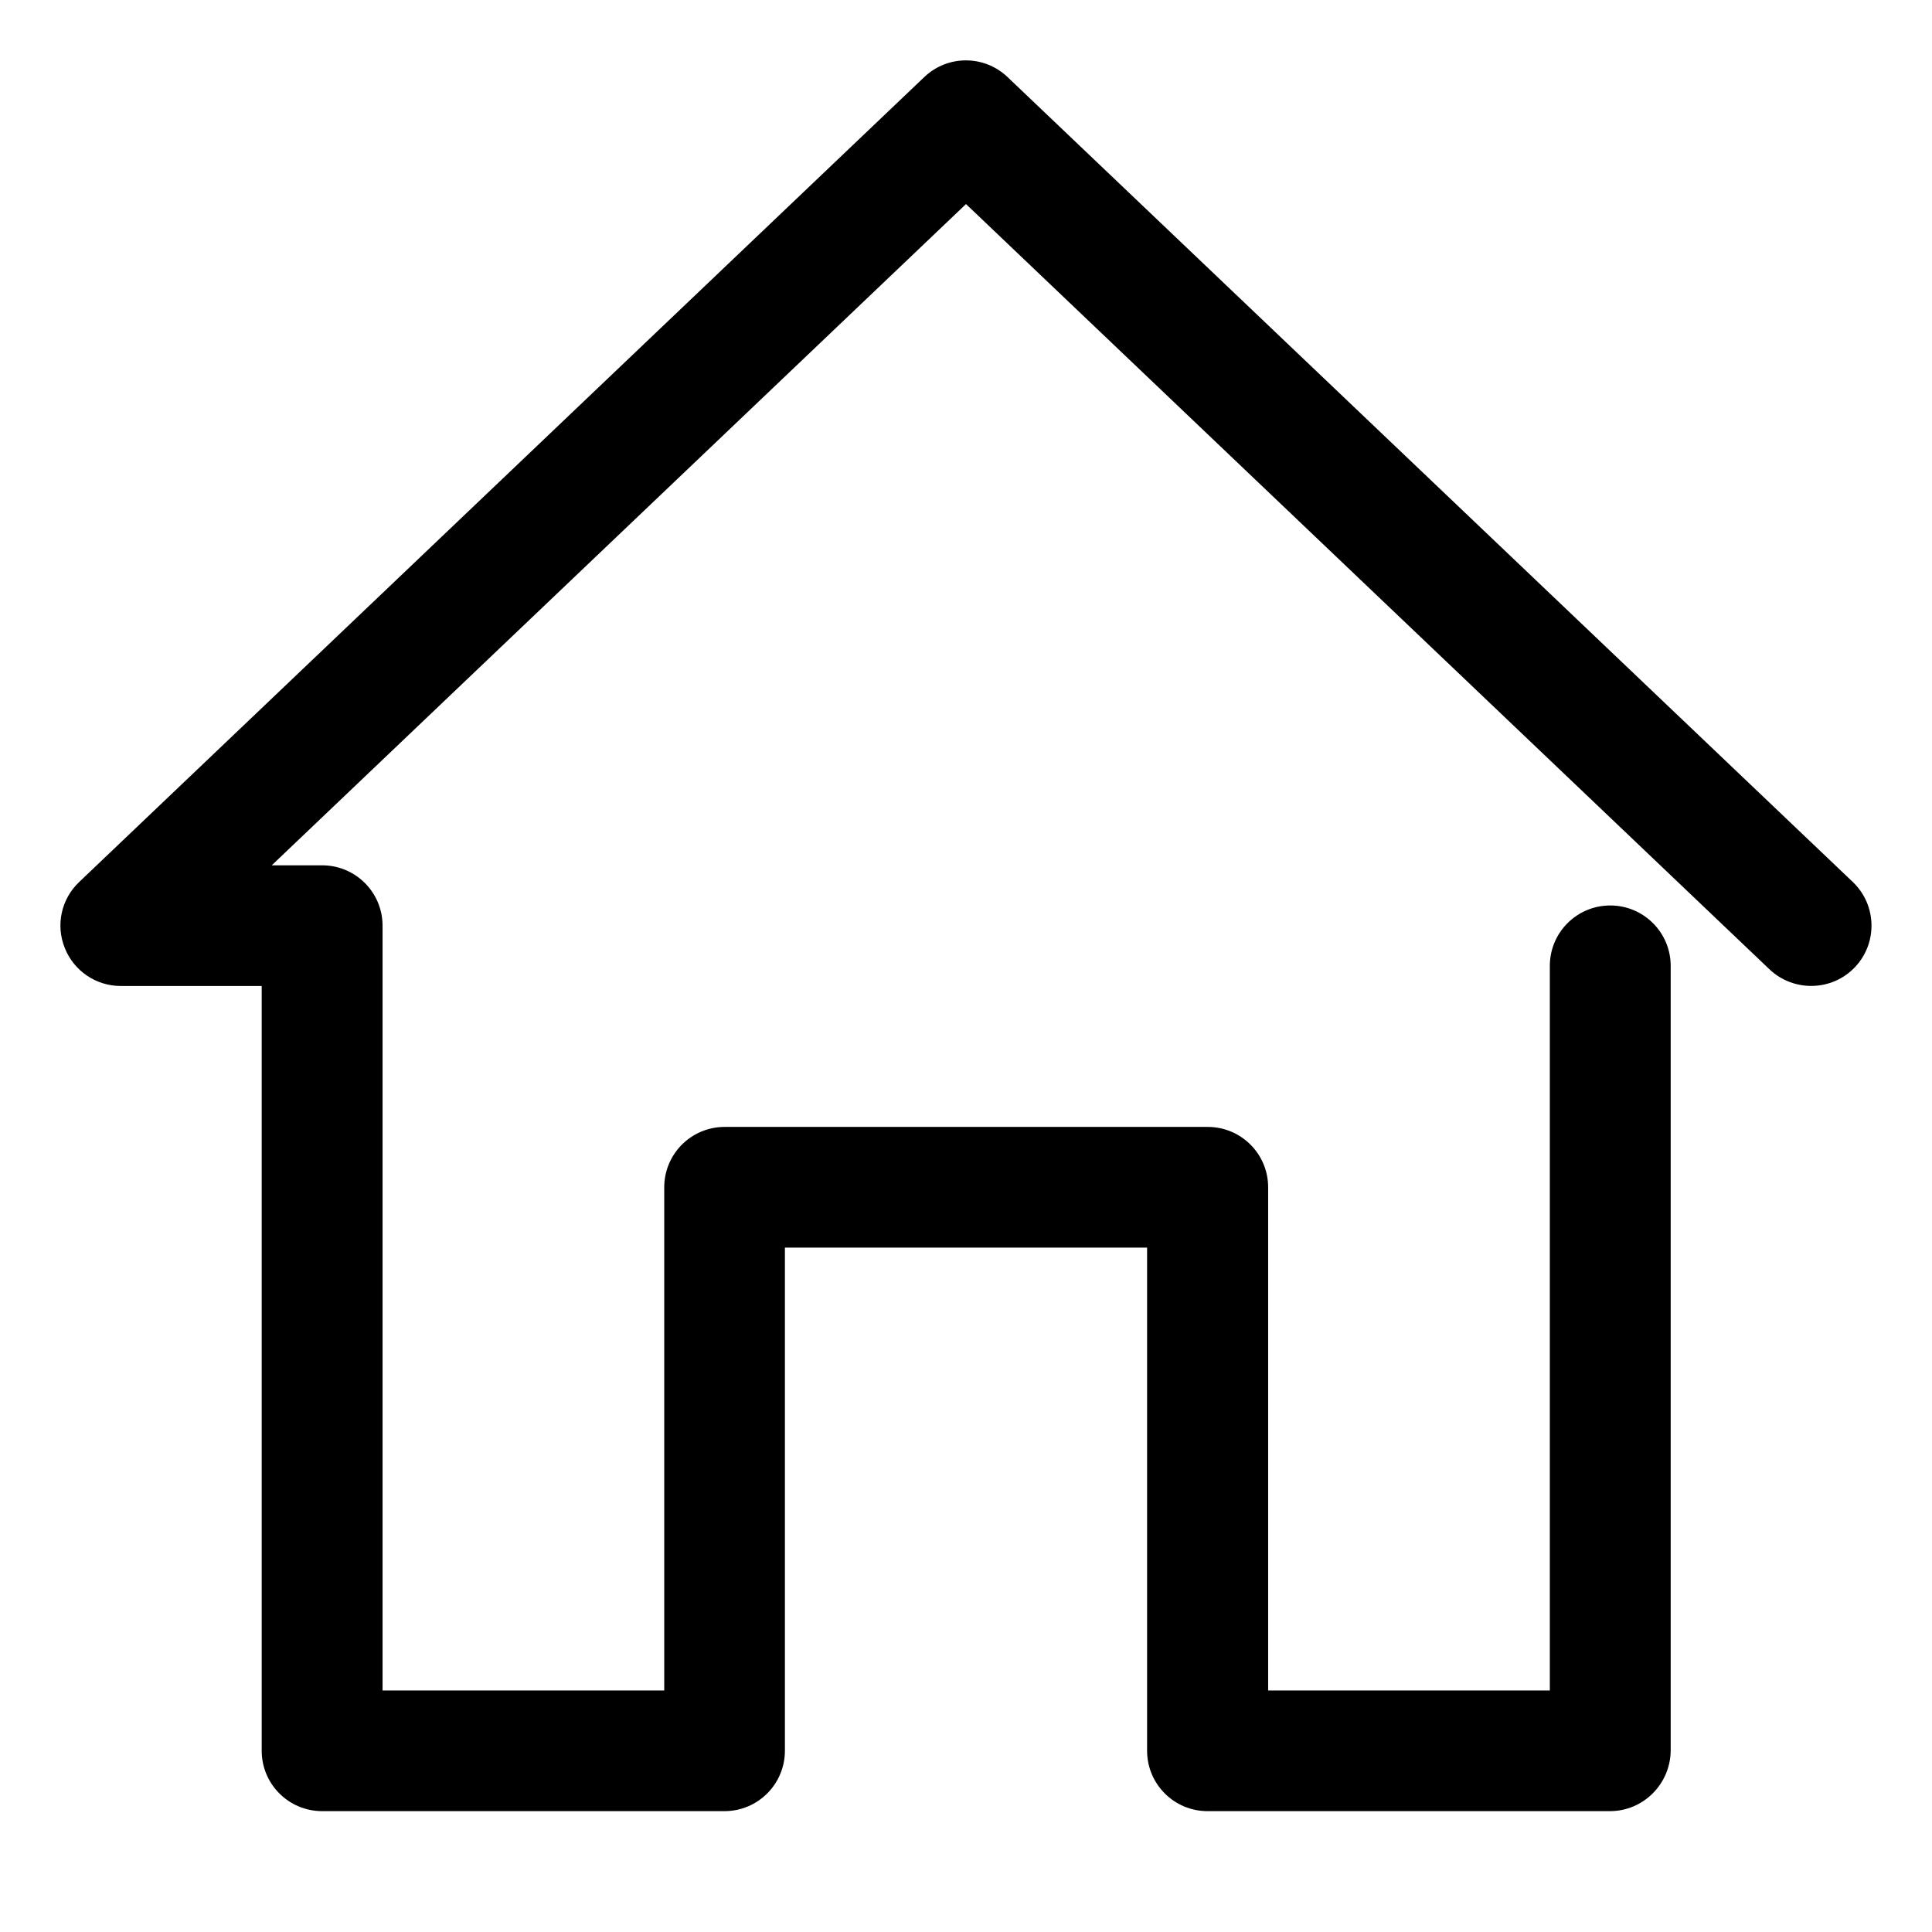
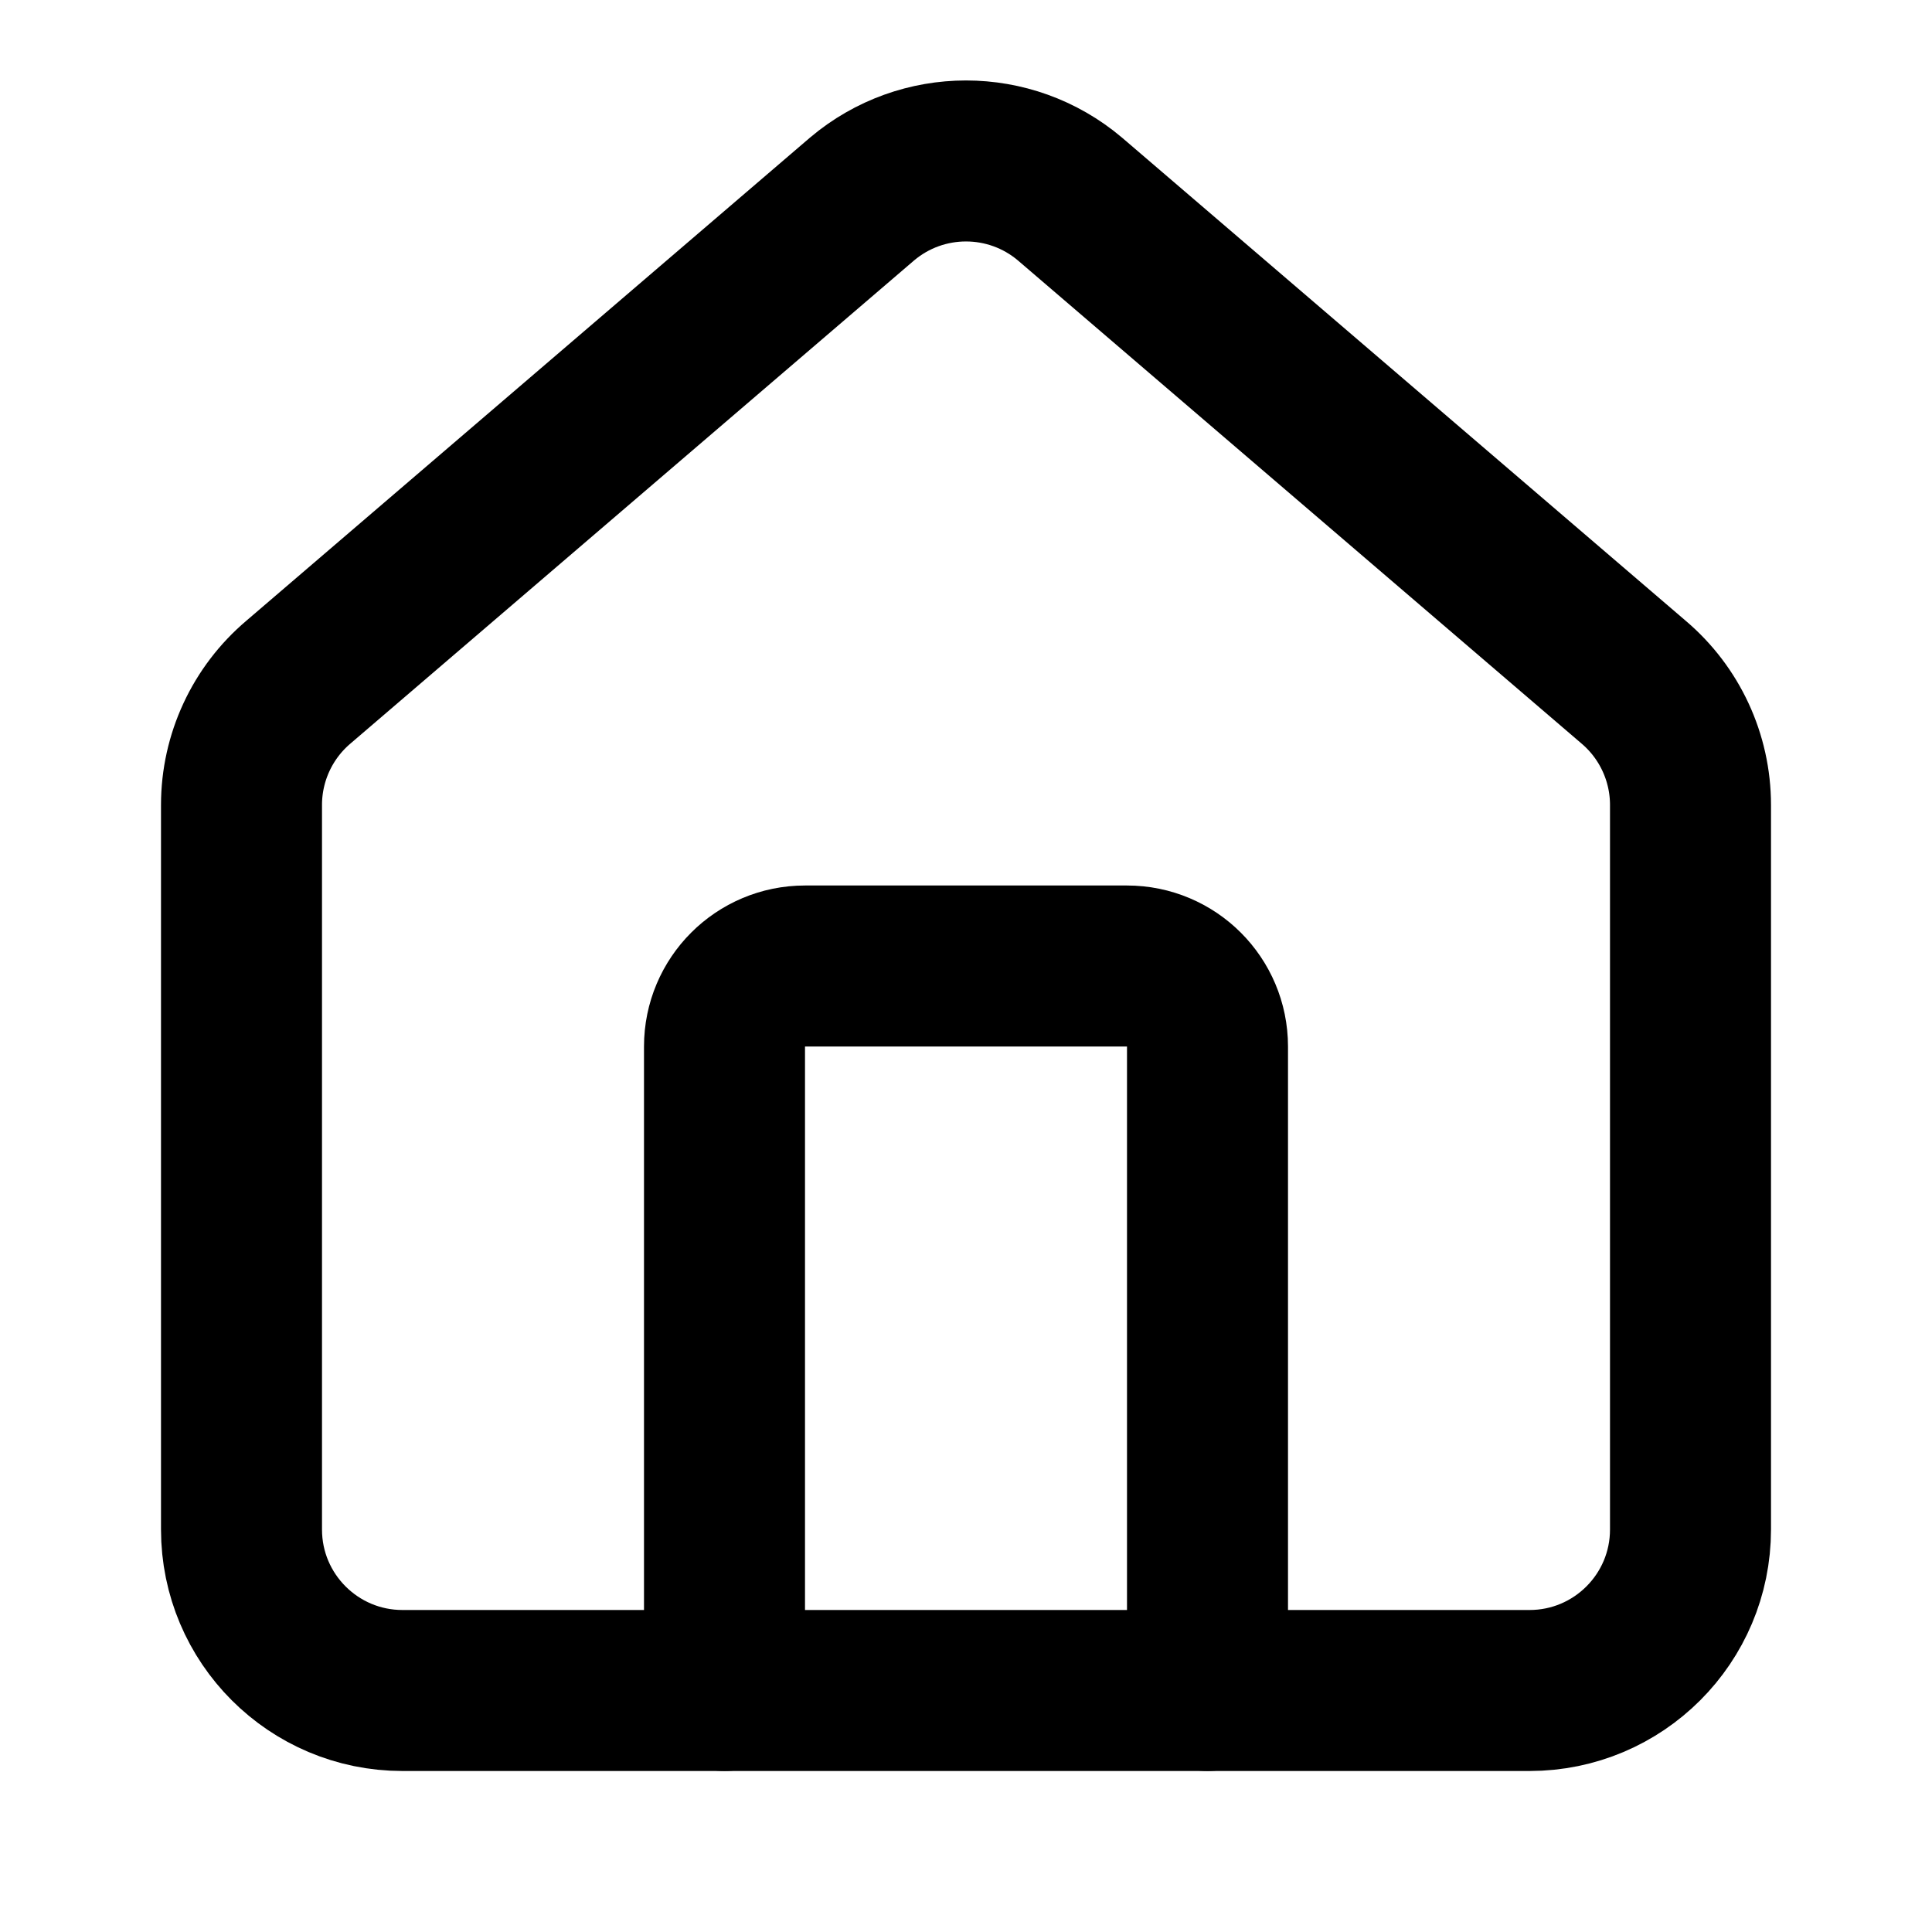
- <svg xmlns="http://www.w3.org/2000/svg" t="1743229685952" class="icon" viewBox="0 0 1024 1024" version="1.1" p-id="29423" width="200" height="200">
-   <path d="M853.265 959.942H640.013c-17.703 0-32.029-14.326-32.029-32.029V661.246H416.016v266.668c0 17.703-14.326 32.029-32.029 32.029H170.735c-17.703 0-32.029-14.326-32.029-32.029V522.591h-74.7c-13.098 0-24.866-7.982-29.675-20.159-4.912-12.177-1.842-25.991 7.675-34.996L489.897 40.829c12.382-11.768 31.722-11.768 44.104 0l447.994 426.607c12.791 12.177 13.303 32.438 1.126 45.229-12.177 12.791-32.438 13.2-45.229 1.126L512 108.161 144.027 458.636h26.708c17.703 0 32.029 14.326 32.029 32.029v405.323H352.061V629.319c0-17.703 14.326-32.029 32.029-32.029h256.026c17.703 0 32.029 14.326 32.029 32.029v266.668h149.297V511.949c0-17.703 14.326-32.029 32.029-32.029s32.029 14.326 32.029 32.029v415.965c-0.205 17.703-14.531 32.029-32.233 32.029z" fill="" p-id="29424" />
+ <svg xmlns="http://www.w3.org/2000/svg" width="24" height="24" viewBox="0 0 24 24" fill="none" stroke="currentColor" stroke-width="2" stroke-linecap="round" stroke-linejoin="round" class="lucide lucide-house-icon lucide-house">
+   <path d="M15 21v-8a1 1 0 0 0-1-1h-4a1 1 0 0 0-1 1v8" />
+   <path d="M3 10a2 2 0 0 1 .709-1.528l7-6a2 2 0 0 1 2.582 0l7 6A2 2 0 0 1 21 10v9a2 2 0 0 1-2 2H5a2 2 0 0 1-2-2z" />
</svg>
